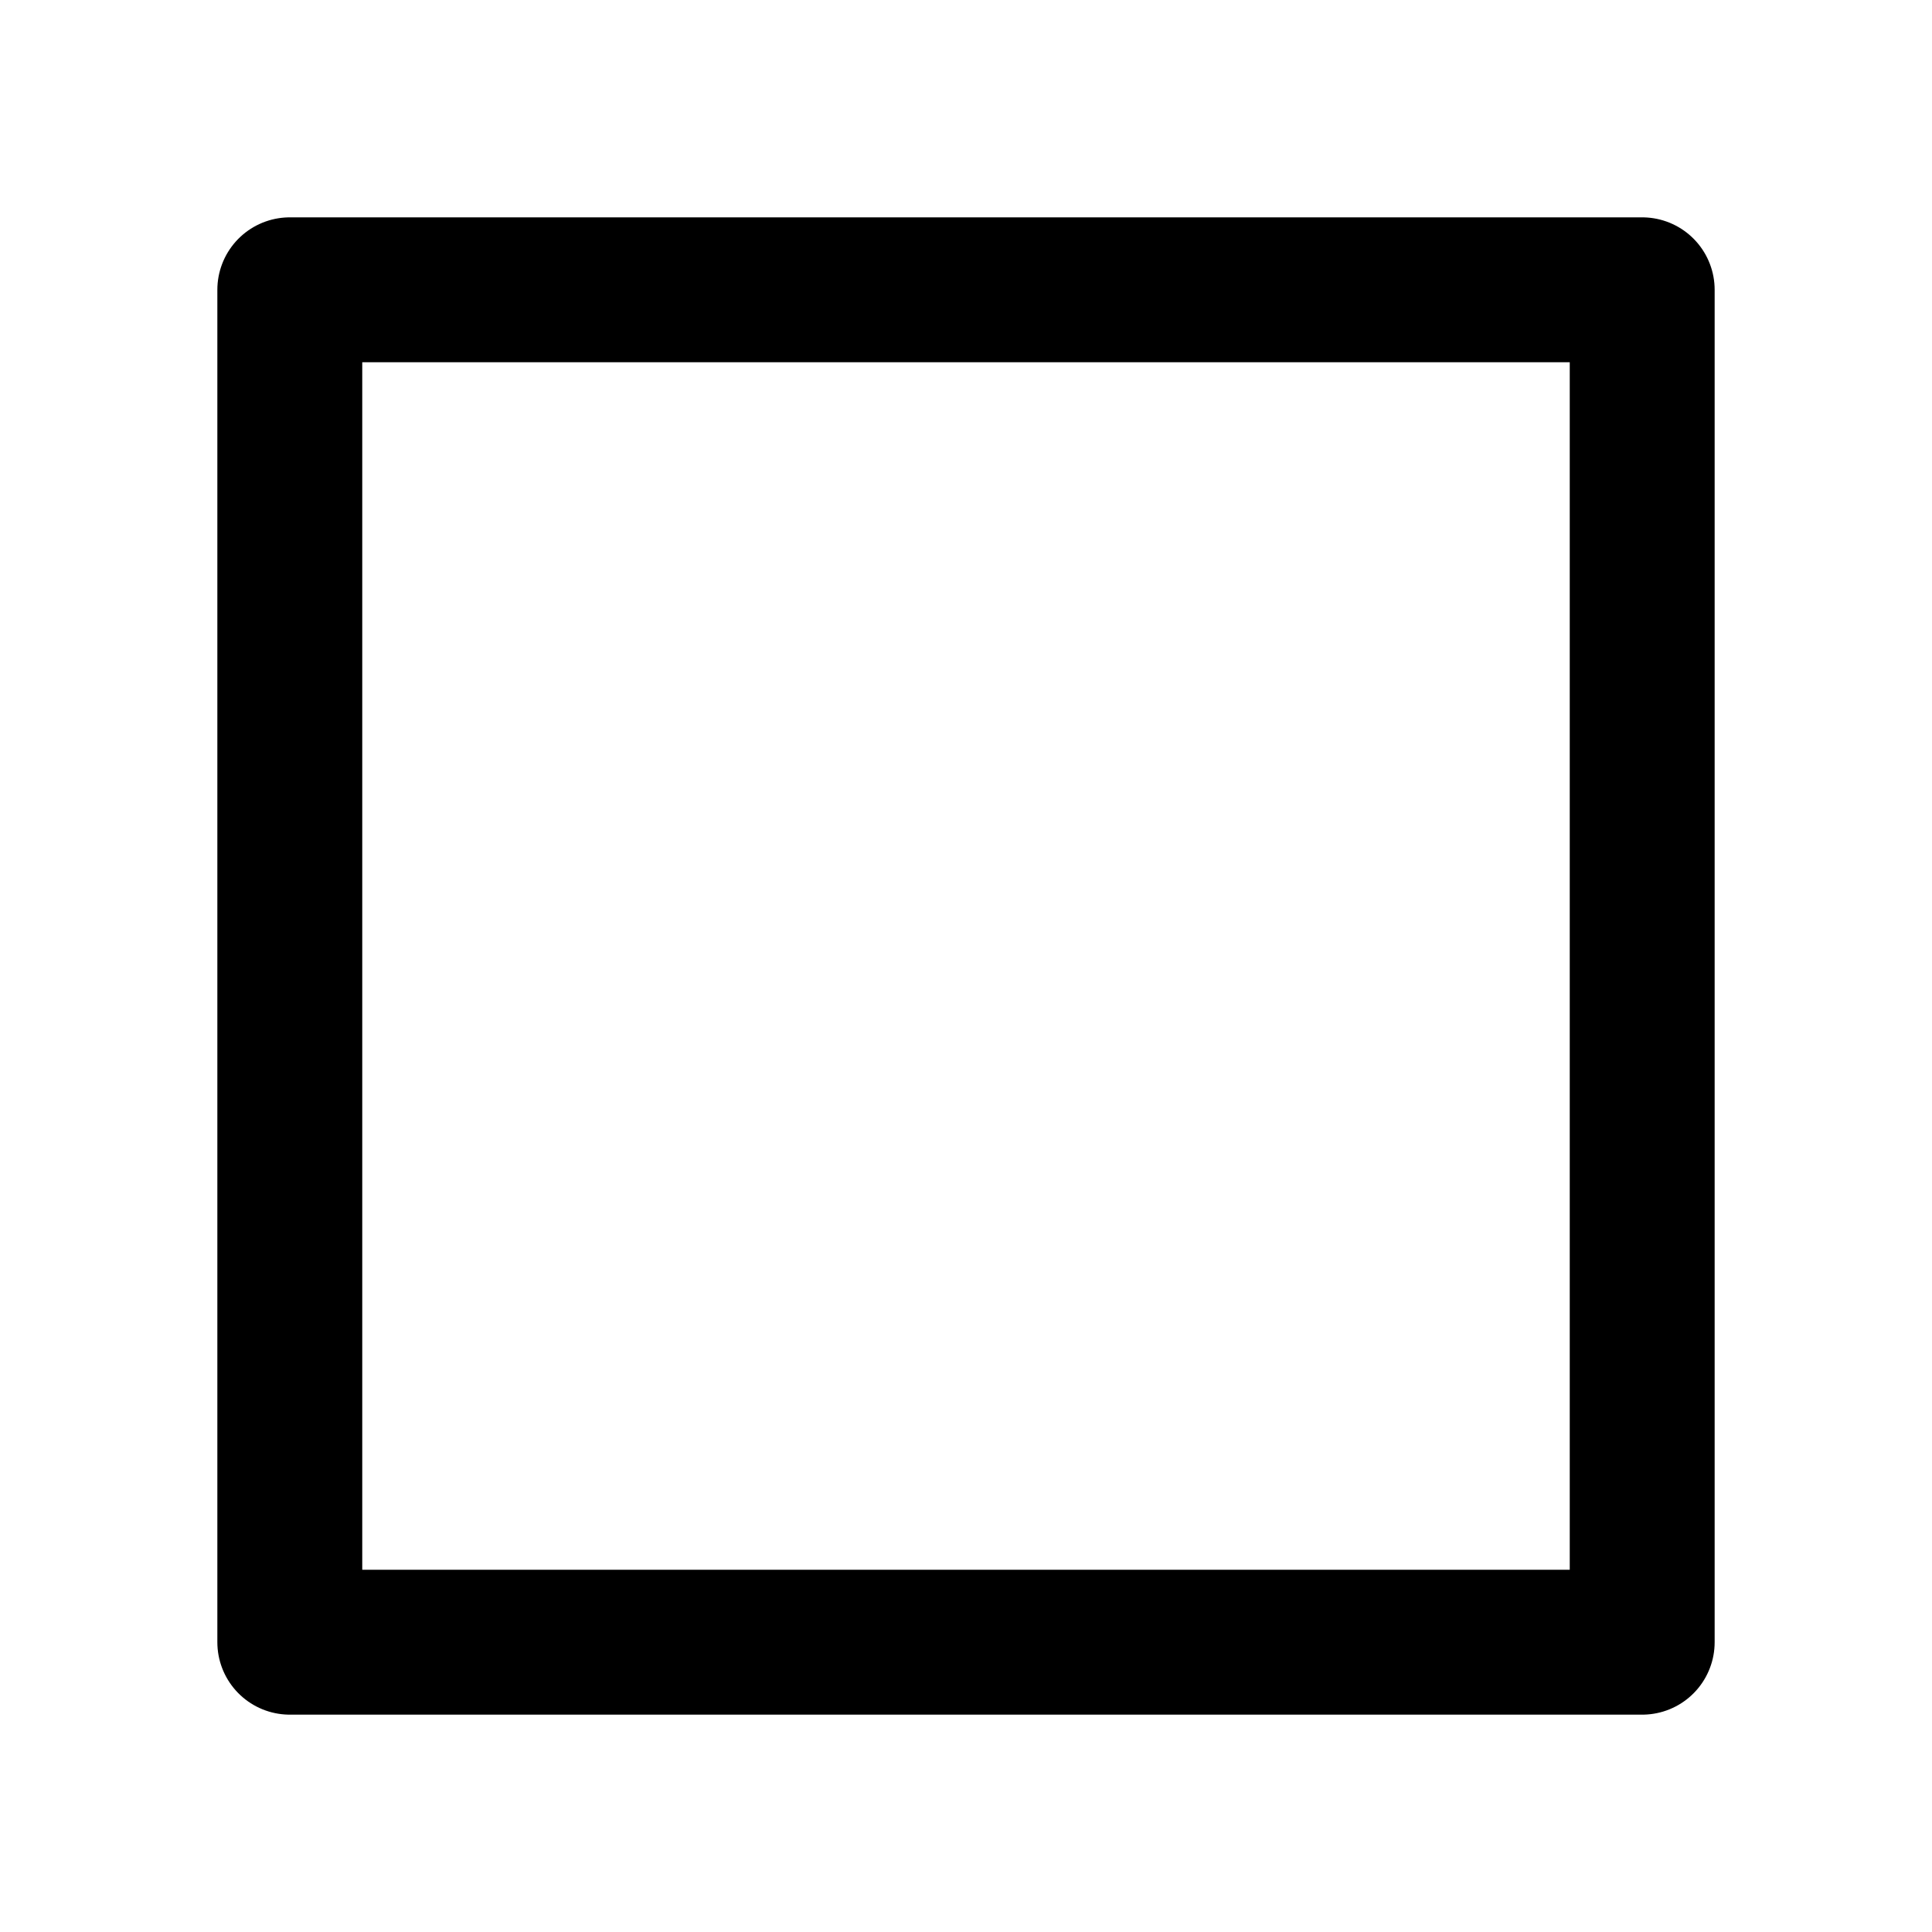
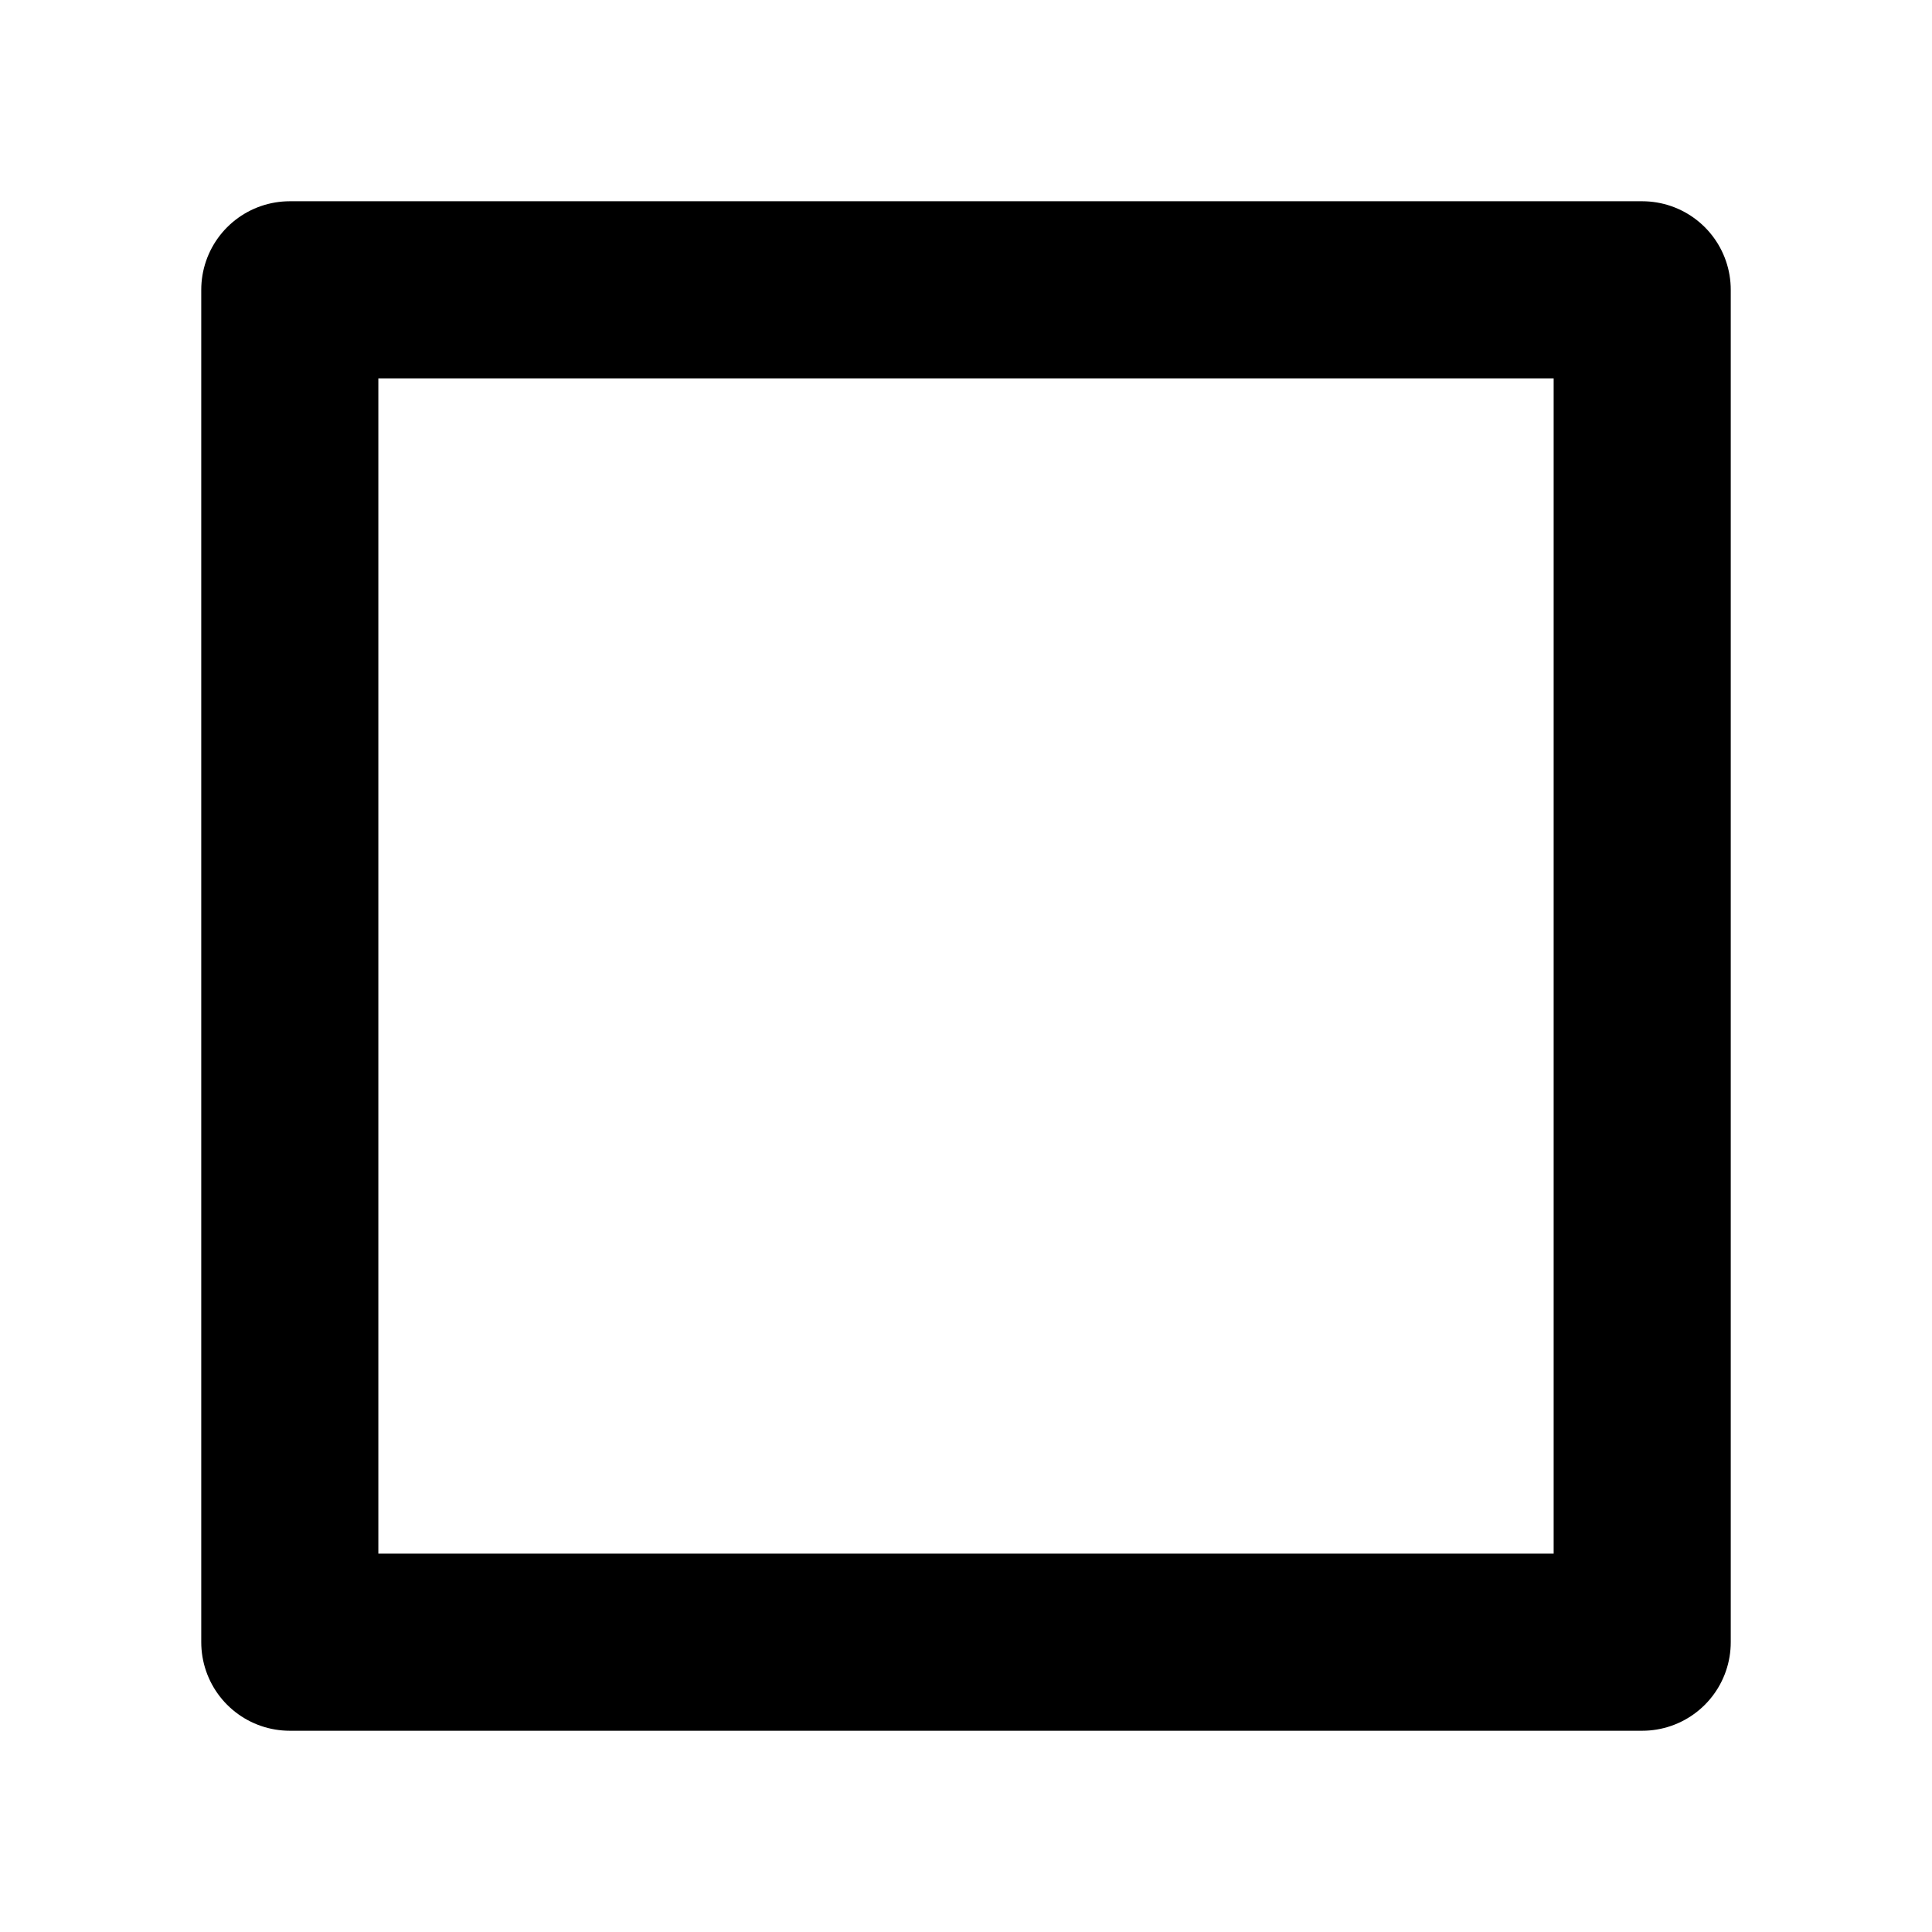
<svg xmlns="http://www.w3.org/2000/svg" viewBox="0 0 24 24" width="24" height="24">
-   <path d="M3.6 3.6 H20.4 V20.4 H3.6 Z" fill="none" stroke="#000" stroke-width="1.8" stroke-linejoin="round" stroke-linecap="round" />
+   <path d="M3.6 3.6 H20.4 V20.4 H3.6 Z" fill="none" stroke="#000" stroke-width="2.2" stroke-linejoin="round" stroke-linecap="round" />
</svg>
